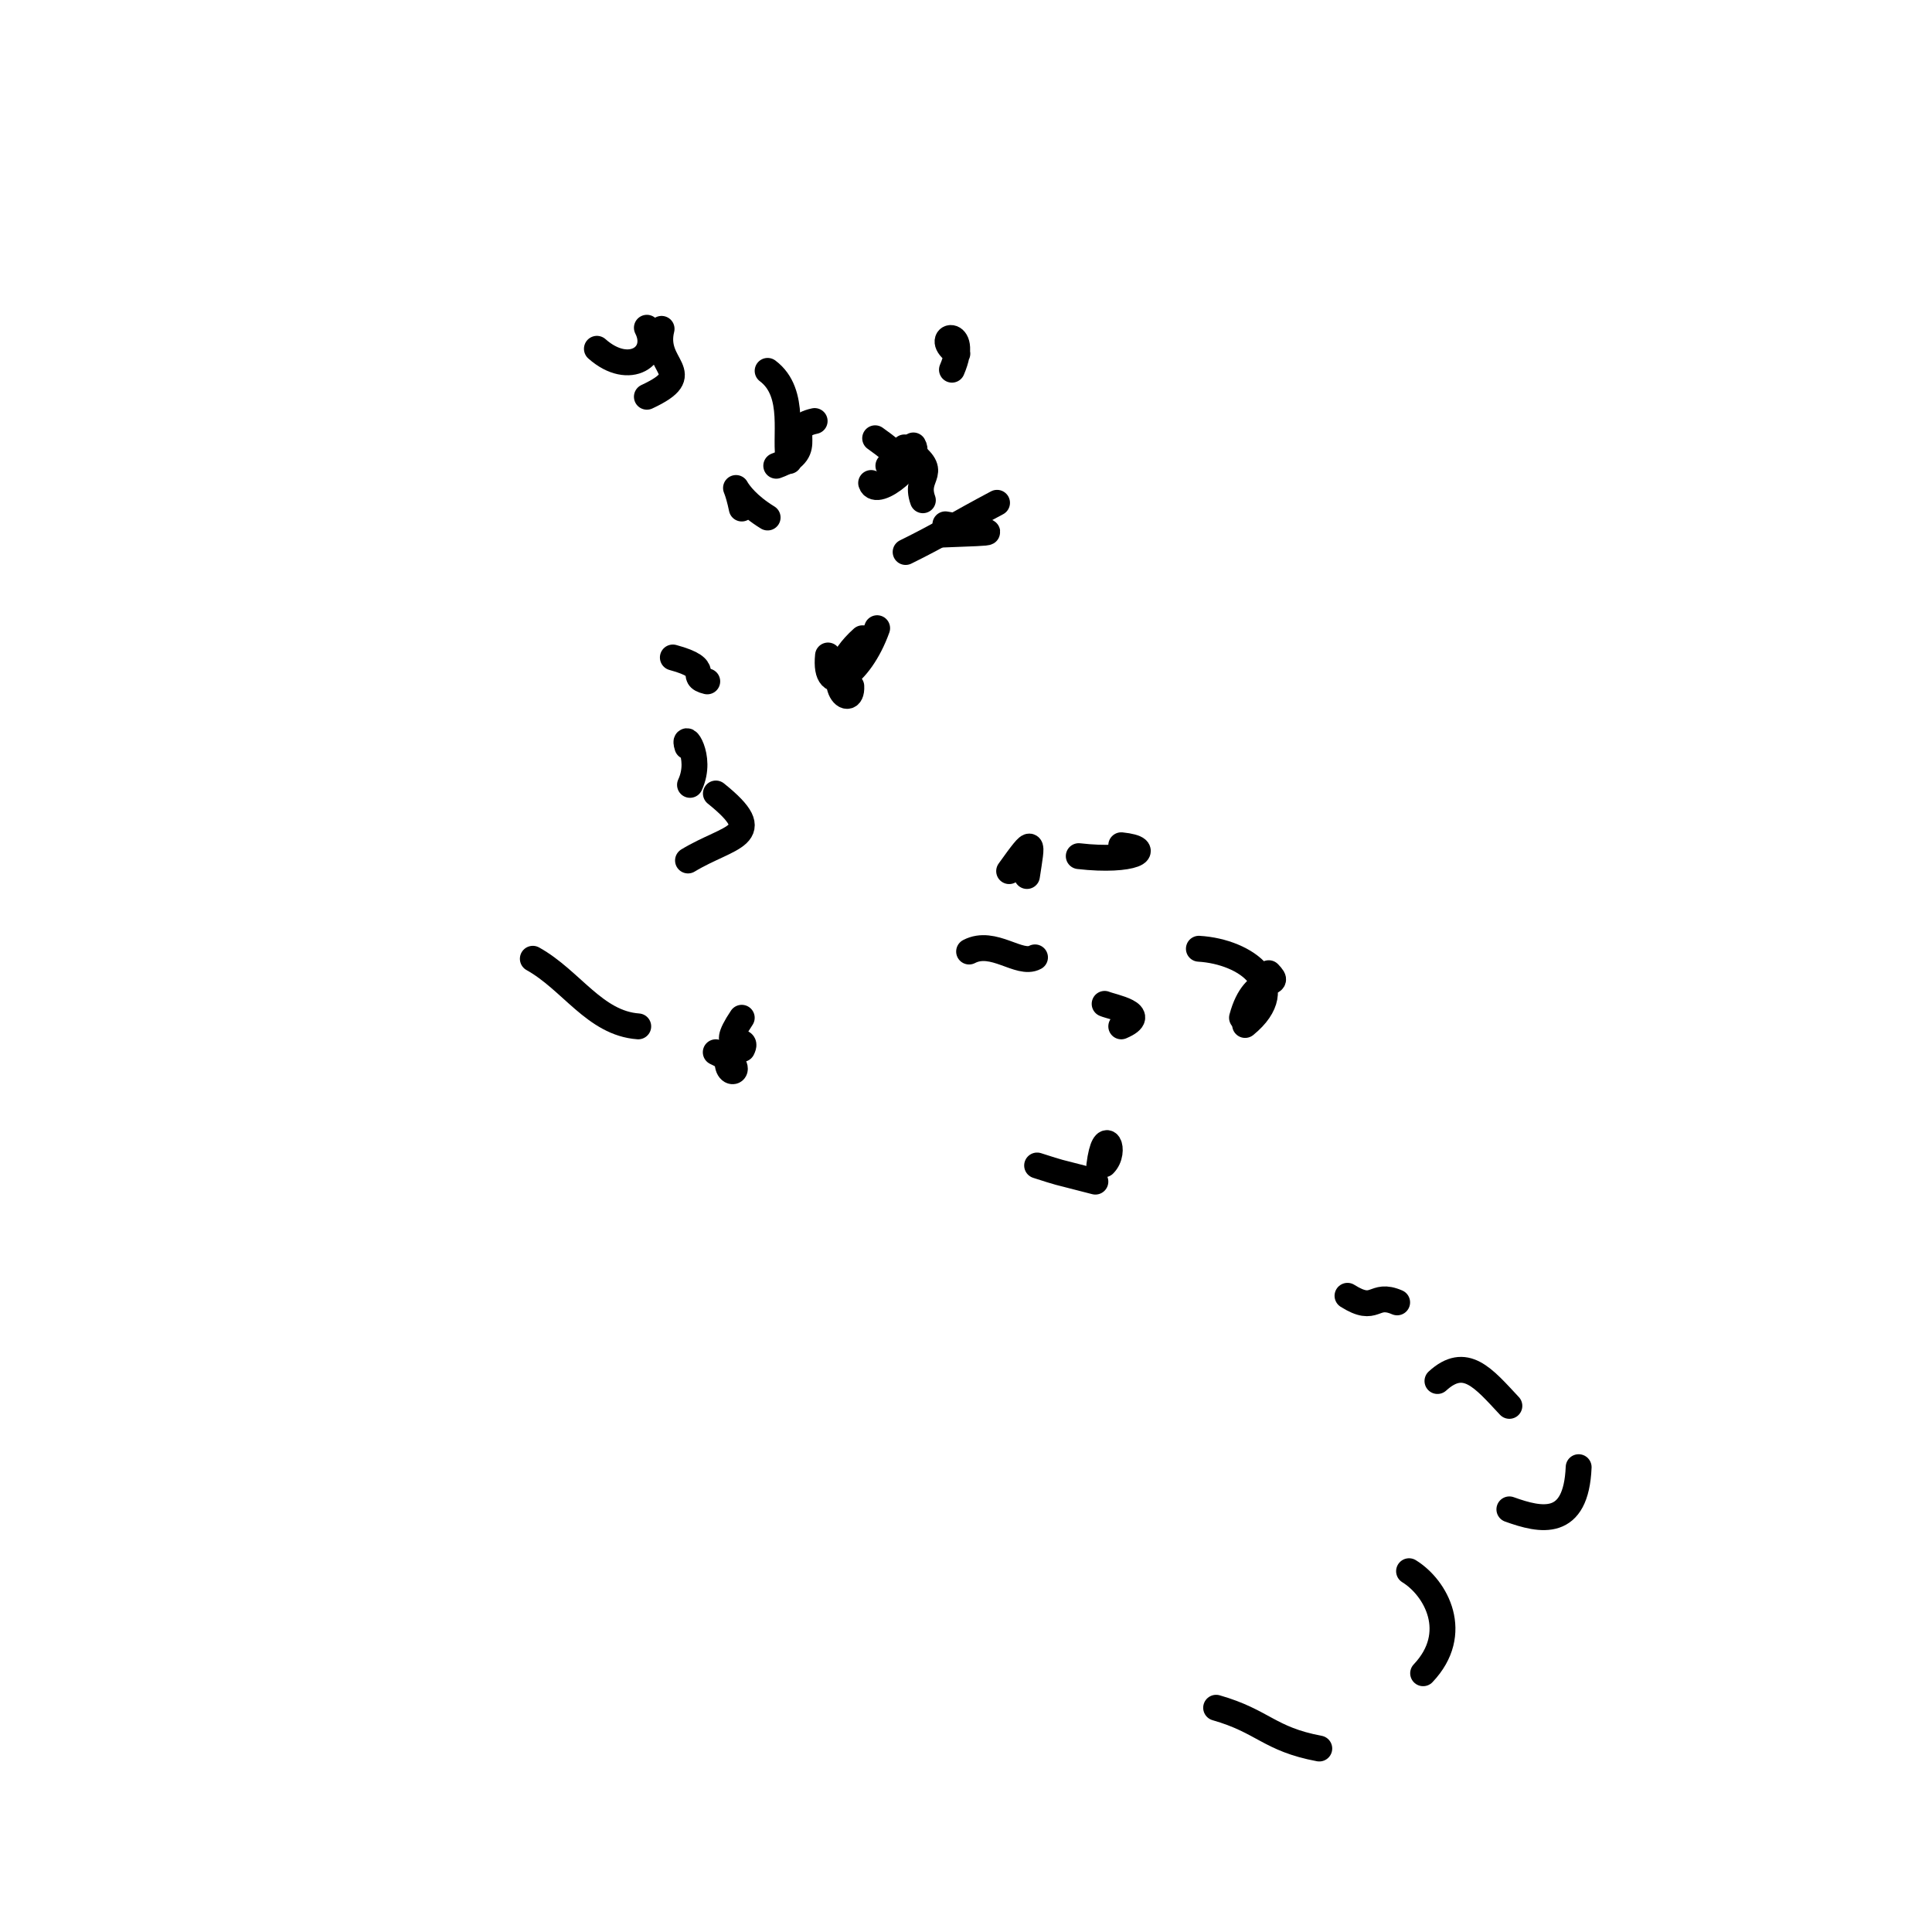
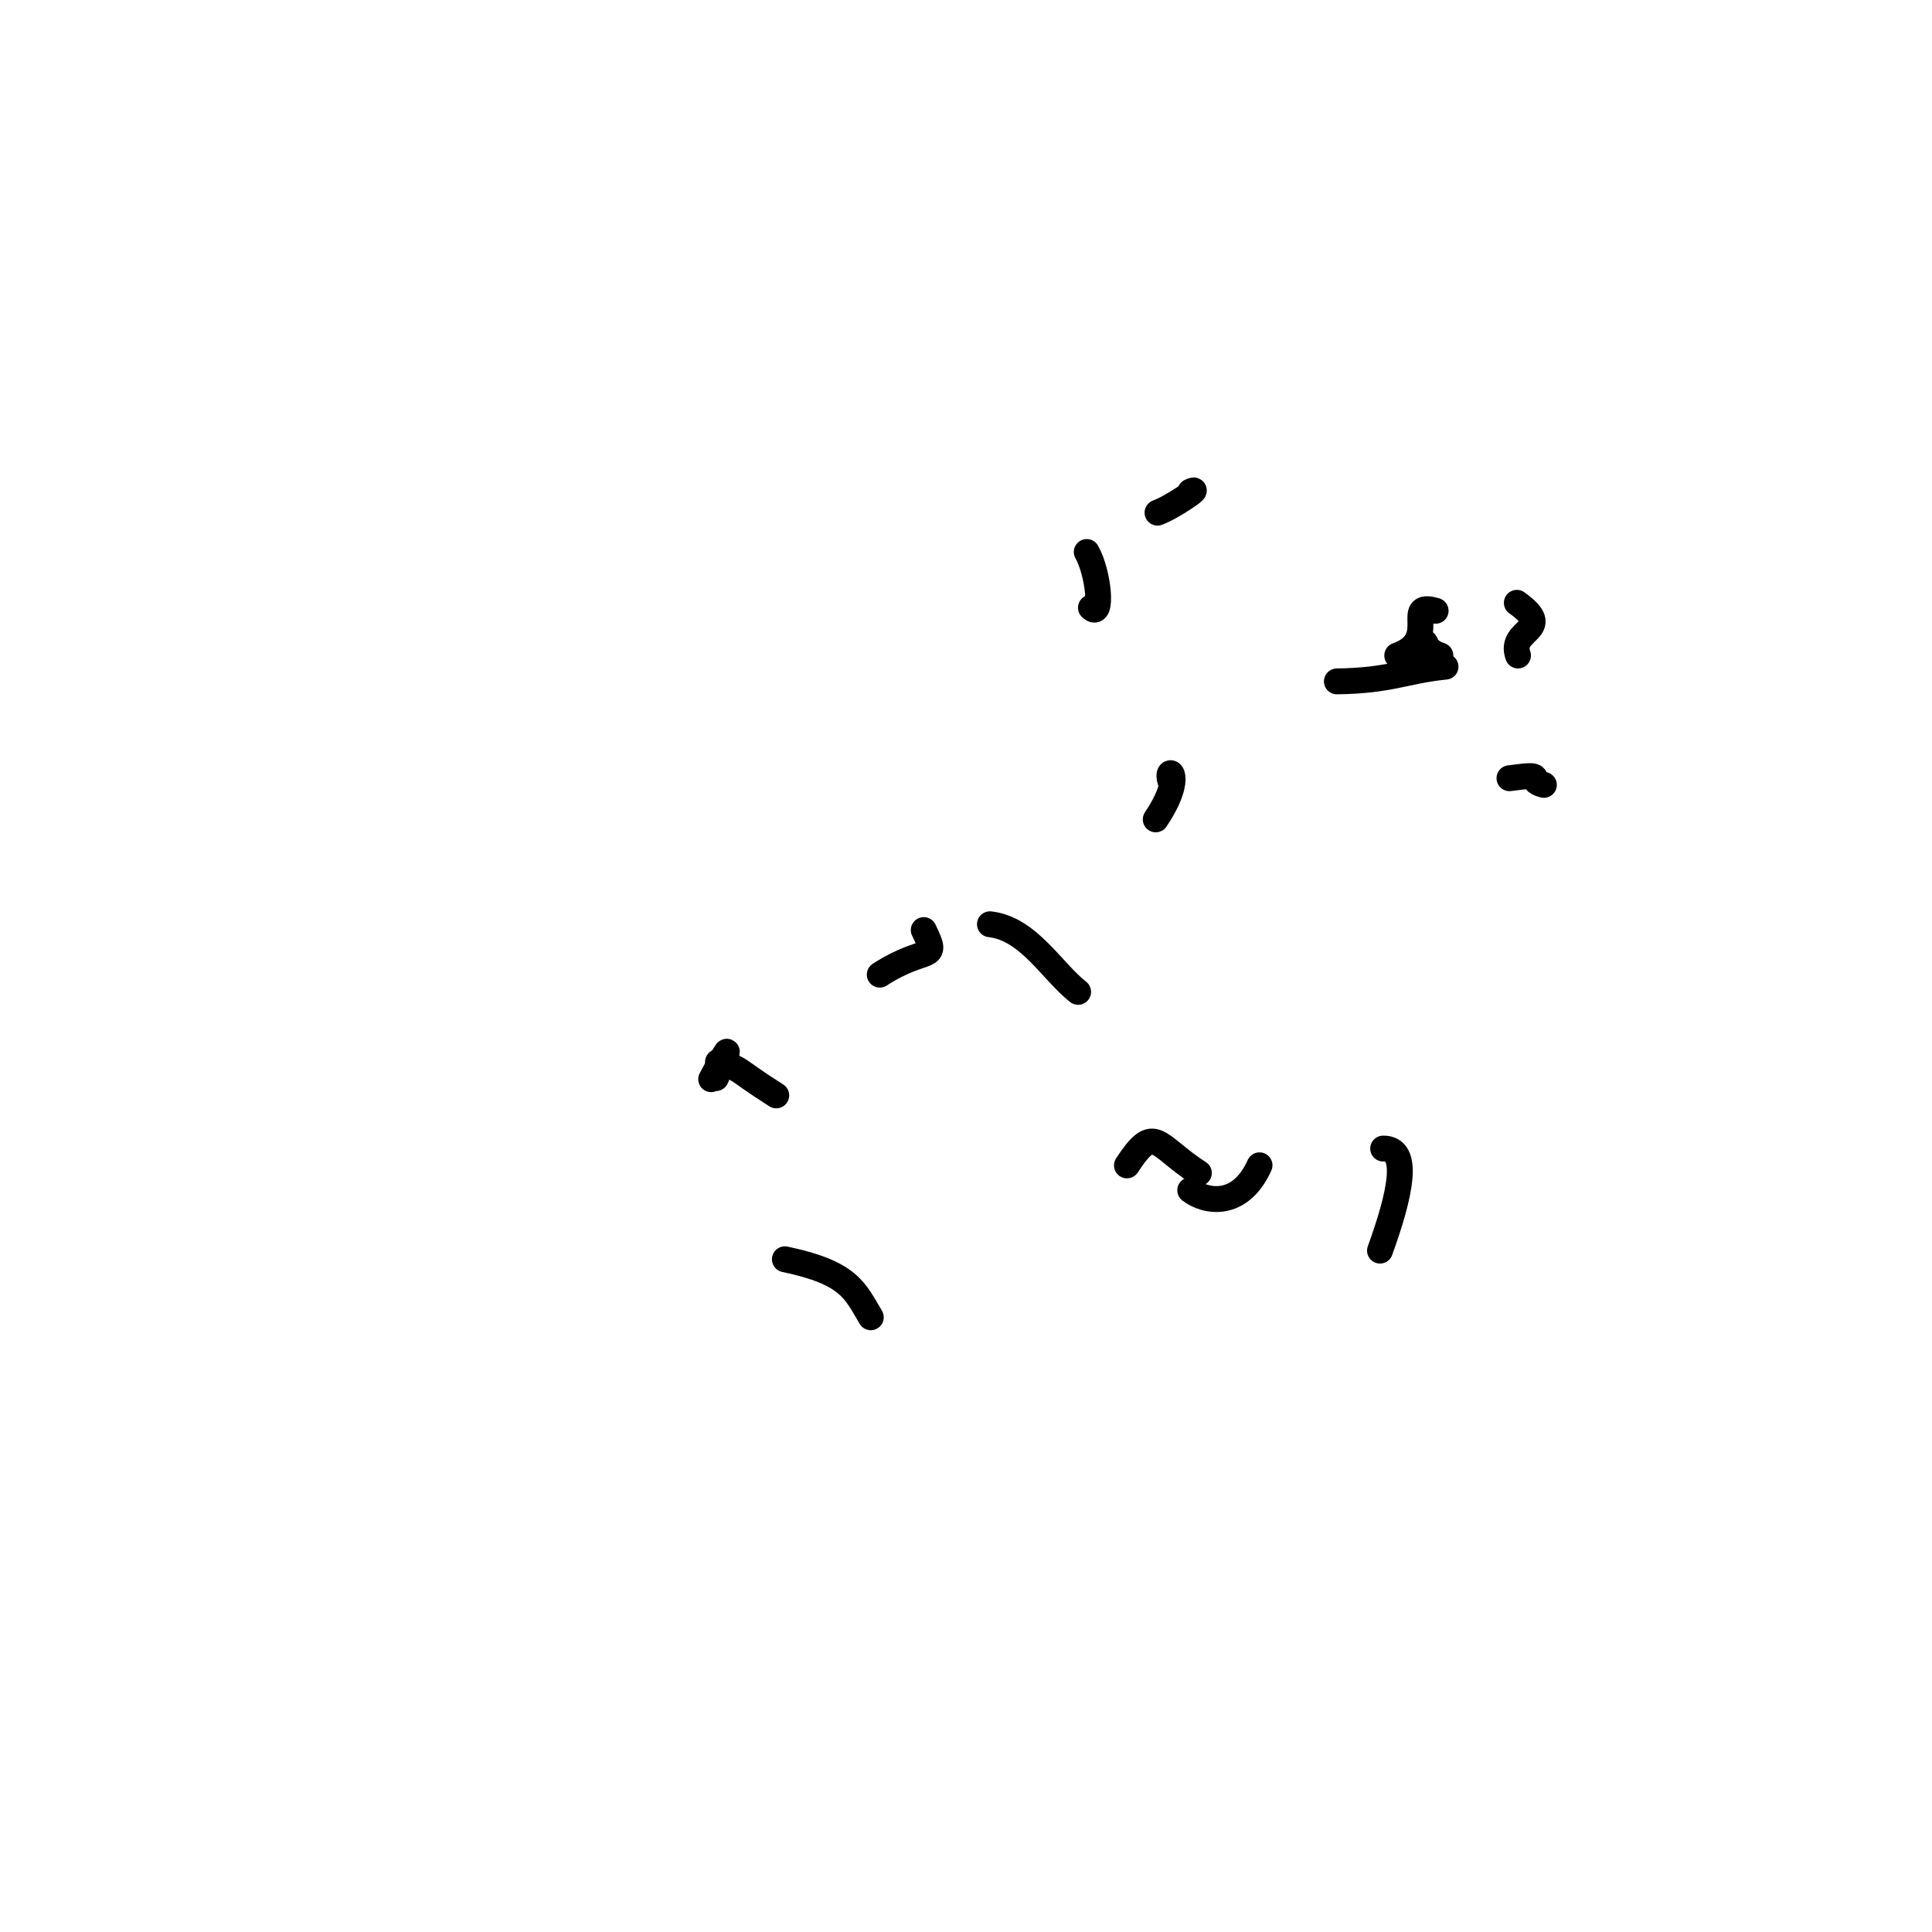
<svg xmlns="http://www.w3.org/2000/svg" version="1.1" width="224" height="224">
  <defs />
  <g>
-     <path d="M 80 91 C 81.561 87.654 79.041 84.579 79.691 86.559" stroke-width="3.0" fill="none" stroke="rgb(0, 0, 0)" stroke-opacity="1.0" stroke-linecap="round" stroke-linejoin="round" />
-     <path d="M 165 194 C 169.392 189.373 166.519 184.107 163.368 182.168" stroke-width="3.0" fill="none" stroke="rgb(0, 0, 0)" stroke-opacity="1.0" stroke-linecap="round" stroke-linejoin="round" />
-     <path d="M 127.001 137 C 121.698 135.626 123.379 136.128 120.245 135.13" stroke-width="3.0" fill="none" stroke="rgb(0, 0, 0)" stroke-opacity="1.0" stroke-linecap="round" stroke-linejoin="round" />
-     <path d="M 144 118 C 145.466 112.473 148.896 114.692 147.102 112.833" stroke-width="3.0" fill="none" stroke="rgb(0, 0, 0)" stroke-opacity="1.0" stroke-linecap="round" stroke-linejoin="round" />
-     <path d="M 90 54 C 95.121 52.171 90.561 49.645 94.452 48.815" stroke-width="3.0" fill="none" stroke="rgb(0, 0, 0)" stroke-opacity="1.0" stroke-linecap="round" stroke-linejoin="round" />
-     <path d="M 89 43 C 92.439 45.574 90.847 50.876 91.484 53.454" stroke-width="3.0" fill="none" stroke="rgb(0, 0, 0)" stroke-opacity="1.0" stroke-linecap="round" stroke-linejoin="round" />
-     <path d="M 175 174.999 C 178.686 176.327 182.739 177.194 183.032 170.107" stroke-width="3.0" fill="none" stroke="rgb(0, 0, 0)" stroke-opacity="1.0" stroke-linecap="round" stroke-linejoin="round" />
-     <path d="M 73.999 119 C 68.959 118.635 66.245 113.649 61.777 111.162" stroke-width="3.0" fill="none" stroke="rgb(0, 0, 0)" stroke-opacity="1.0" stroke-linecap="round" stroke-linejoin="round" />
-     <path d="M 128.001 135 C 129.521 133.484 128.067 130.23 127.455 135.122" stroke-width="3.0" fill="none" stroke="rgb(0, 0, 0)" stroke-opacity="1.0" stroke-linecap="round" stroke-linejoin="round" />
-     <path d="M 75 38 C 76.656 41.221 72.973 43.788 69.205 40.44" stroke-width="3.0" fill="none" stroke="rgb(0, 0, 0)" stroke-opacity="1.0" stroke-linecap="round" stroke-linejoin="round" />
-     <path d="M 141 198 C 146.483 199.568 147.121 201.635 152.96 202.727" stroke-width="3.0" fill="none" stroke="rgb(0, 0, 0)" stroke-opacity="1.0" stroke-linecap="round" stroke-linejoin="round" />
-     <path d="M 175 163 C 171.965 159.753 169.898 157.158 166.661 160.119" stroke-width="3.0" fill="none" stroke="rgb(0, 0, 0)" stroke-opacity="1.0" stroke-linecap="round" stroke-linejoin="round" />
-     <path d="M 105 64 C 109.214 61.924 110.955 60.755 115.599 58.296" stroke-width="3.0" fill="none" stroke="rgb(0, 0, 0)" stroke-opacity="1.0" stroke-linecap="round" stroke-linejoin="round" />
-     <path d="M 89 60 C 84.368 57.159 85.059 54.417 86.002 58.96" stroke-width="3.0" fill="none" stroke="rgb(0, 0, 0)" stroke-opacity="1.0" stroke-linecap="round" stroke-linejoin="round" />
-     <path d="M 107 58 C 105.867 54.859 109.447 54.969 104.864 51.873" stroke-width="3.0" fill="none" stroke="rgb(0, 0, 0)" stroke-opacity="1.0" stroke-linecap="round" stroke-linejoin="round" />
-     <path d="M 82 79 C 79.626 78.429 82.898 77.557 78.011 76.23" stroke-width="3.0" fill="none" stroke="rgb(0, 0, 0)" stroke-opacity="1.0" stroke-linecap="round" stroke-linejoin="round" />
-     <path d="M 139 110 C 144.556 110.327 149.832 114.368 144.361 118.838" stroke-width="3.0" fill="none" stroke="rgb(0, 0, 0)" stroke-opacity="1.0" stroke-linecap="round" stroke-linejoin="round" />
-     <path d="M 130 98 C 134.03 98.417 131.421 99.993 125.073 99.262" stroke-width="3.0" fill="none" stroke="rgb(0, 0, 0)" stroke-opacity="1.0" stroke-linecap="round" stroke-linejoin="round" />
-     <path d="M 96 75.999 C 95.483 81.079 99.694 78.426 101.698 72.834" stroke-width="3.0" fill="none" stroke="rgb(0, 0, 0)" stroke-opacity="1.0" stroke-linecap="round" stroke-linejoin="round" />
-     <path d="M 82.986 121.999 C 87.617 124.152 83.365 125.711 84.585 121.82" stroke-width="3.0" fill="none" stroke="rgb(0, 0, 0)" stroke-opacity="1.0" stroke-linecap="round" stroke-linejoin="round" />
-     <path d="M 103 54 C 103.961 54.438 107.071 54.778 101.467 50.813" stroke-width="3.0" fill="none" stroke="rgb(0, 0, 0)" stroke-opacity="1.0" stroke-linecap="round" stroke-linejoin="round" />
-     <path d="M 100 74.001 C 94.619 78.807 98.86 82.682 98.702 79.566" stroke-width="3.0" fill="none" stroke="rgb(0, 0, 0)" stroke-opacity="1.0" stroke-linecap="round" stroke-linejoin="round" />
-     <path d="M 83 92 C 89.233 97.005 84.593 96.849 79.768 99.767" stroke-width="3.0" fill="none" stroke="rgb(0, 0, 0)" stroke-opacity="1.0" stroke-linecap="round" stroke-linejoin="round" />
-     <path d="M 117.001 101.001 C 119.98 96.844 119.701 97.397 119.068 101.567" stroke-width="3.0" fill="none" stroke="rgb(0, 0, 0)" stroke-opacity="1.0" stroke-linecap="round" stroke-linejoin="round" />
-     <path d="M 161.988 151 C 159.141 149.771 159.581 152.347 156.232 150.238" stroke-width="3.0" fill="none" stroke="rgb(0, 0, 0)" stroke-opacity="1.0" stroke-linecap="round" stroke-linejoin="round" />
-     <path d="M 109.014 61.989 C 116.541 61.68 115.825 61.888 109.609 60.79" stroke-width="3.0" fill="none" stroke="rgb(0, 0, 0)" stroke-opacity="1.0" stroke-linecap="round" stroke-linejoin="round" />
-     <path d="M 120 111 C 118.19 111.988 115.174 108.855 112.359 110.324" stroke-width="3.0" fill="none" stroke="rgb(0, 0, 0)" stroke-opacity="1.0" stroke-linecap="round" stroke-linejoin="round" />
-     <path d="M 86 118.002 C 82.967 122.545 87.001 119.725 86.053 121.626" stroke-width="3.0" fill="none" stroke="rgb(0, 0, 0)" stroke-opacity="1.0" stroke-linecap="round" stroke-linejoin="round" />
-     <path d="M 110.998 41 C 107.797 38.874 112.59 37.68 110.371 42.864" stroke-width="3.0" fill="none" stroke="rgb(0, 0, 0)" stroke-opacity="1.0" stroke-linecap="round" stroke-linejoin="round" />
-     <path d="M 130 119 C 133.444 117.532 128.93 116.76 128.074 116.39" stroke-width="3.0" fill="none" stroke="rgb(0, 0, 0)" stroke-opacity="1.0" stroke-linecap="round" stroke-linejoin="round" />
-     <path d="M 101 56 C 101.566 57.942 106.989 53.444 105.9 51.645" stroke-width="3.0" fill="none" stroke="rgb(0, 0, 0)" stroke-opacity="1.0" stroke-linecap="round" stroke-linejoin="round" />
-     <path d="M 75 46 C 81.048 43.181 75.582 42.609 76.706 38.129" stroke-width="3.0" fill="none" stroke="rgb(0, 0, 0)" stroke-opacity="1.0" stroke-linecap="round" stroke-linejoin="round" />
+     <path d="M 134 95 C 137.561 89.683 135.042 88.579 135.691 90.559" stroke-width="3.0" fill="none" stroke="rgb(0, 0, 0)" stroke-opacity="1.0" stroke-linecap="round" stroke-linejoin="round" />
+     <path d="M 160 144.999 C 162.393 138.374 163.515 133.108 160.367 133.168" stroke-width="3.0" fill="none" stroke="rgb(0, 0, 0)" stroke-opacity="1.0" stroke-linecap="round" stroke-linejoin="round" />
+     <path d="M 90 127 C 84.698 123.627 86.377 124.13 83.245 123.13" stroke-width="3.0" fill="none" stroke="rgb(0, 0, 0)" stroke-opacity="1.0" stroke-linecap="round" stroke-linejoin="round" />
+     <path d="M 102.001 113.001 C 107.464 109.472 108.982 111.691 107.102 107.833" stroke-width="3.0" fill="none" stroke="rgb(0, 0, 0)" stroke-opacity="1.0" stroke-linecap="round" stroke-linejoin="round" />
+     <path d="M 162 76 C 167.121 74.169 162.559 69.653 166.449 70.815" stroke-width="3.0" fill="none" stroke="rgb(0, 0, 0)" stroke-opacity="1.0" stroke-linecap="round" stroke-linejoin="round" />
+     <path d="M 126 64 C 127.44 66.571 127.846 71.861 126.485 70.455" stroke-width="3.0" fill="none" stroke="rgb(0, 0, 0)" stroke-opacity="1.0" stroke-linecap="round" stroke-linejoin="round" />
+     <path d="M 137.998 138.001 C 139.691 139.328 143.741 140.194 146.032 135.107" stroke-width="3.0" fill="none" stroke="rgb(0, 0, 0)" stroke-opacity="1.0" stroke-linecap="round" stroke-linejoin="round" />
+     <path d="M 125 115 C 121.966 112.622 119.244 107.65 114.775 107.162" stroke-width="3.0" fill="none" stroke="rgb(0, 0, 0)" stroke-opacity="1.0" stroke-linecap="round" stroke-linejoin="round" />
+     <path d="M 83.001 124.999 C 84.523 121.621 85.062 120.227 82.456 125.123" stroke-width="3.0" fill="none" stroke="rgb(0, 0, 0)" stroke-opacity="1.0" stroke-linecap="round" stroke-linejoin="round" />
+     <path d="M 138 57 C 139.658 56.223 135.976 58.789 134.204 59.438" stroke-width="3.0" fill="none" stroke="rgb(0, 0, 0)" stroke-opacity="1.0" stroke-linecap="round" stroke-linejoin="round" />
+     <path d="M 91.001 146.002 C 98.482 147.569 99.12 149.636 100.961 152.727" stroke-width="3.0" fill="none" stroke="rgb(0, 0, 0)" stroke-opacity="1.0" stroke-linecap="round" stroke-linejoin="round" />
+     <path d="M 139 136.001 C 133.969 132.759 133.898 130.158 130.661 135.119" stroke-width="3.0" fill="none" stroke="rgb(0, 0, 0)" stroke-opacity="1.0" stroke-linecap="round" stroke-linejoin="round" />
+     <path d="M 155.001 79.001 C 161.21 78.923 162.954 77.755 167.598 77.294" stroke-width="3.0" fill="none" stroke="rgb(0, 0, 0)" stroke-opacity="1.0" stroke-linecap="round" stroke-linejoin="round" />
+     <path d="M 167 76 C 164.367 75.161 165.054 72.504 166.002 76.959" stroke-width="3.0" fill="none" stroke="rgb(0, 0, 0)" stroke-opacity="1.0" stroke-linecap="round" stroke-linejoin="round" />
+     <path d="M 176 76 C 174.87 72.857 180.445 73.159 175.864 69.891" stroke-width="3.0" fill="none" stroke="rgb(0, 0, 0)" stroke-opacity="1.0" stroke-linecap="round" stroke-linejoin="round" />
+     <path d="M 179 90.999 C 176.627 90.428 179.899 89.556 175.011 90.229" stroke-width="3.0" fill="none" stroke="rgb(0, 0, 0)" stroke-opacity="1.0" stroke-linecap="round" stroke-linejoin="round" />
  </g>
</svg>
